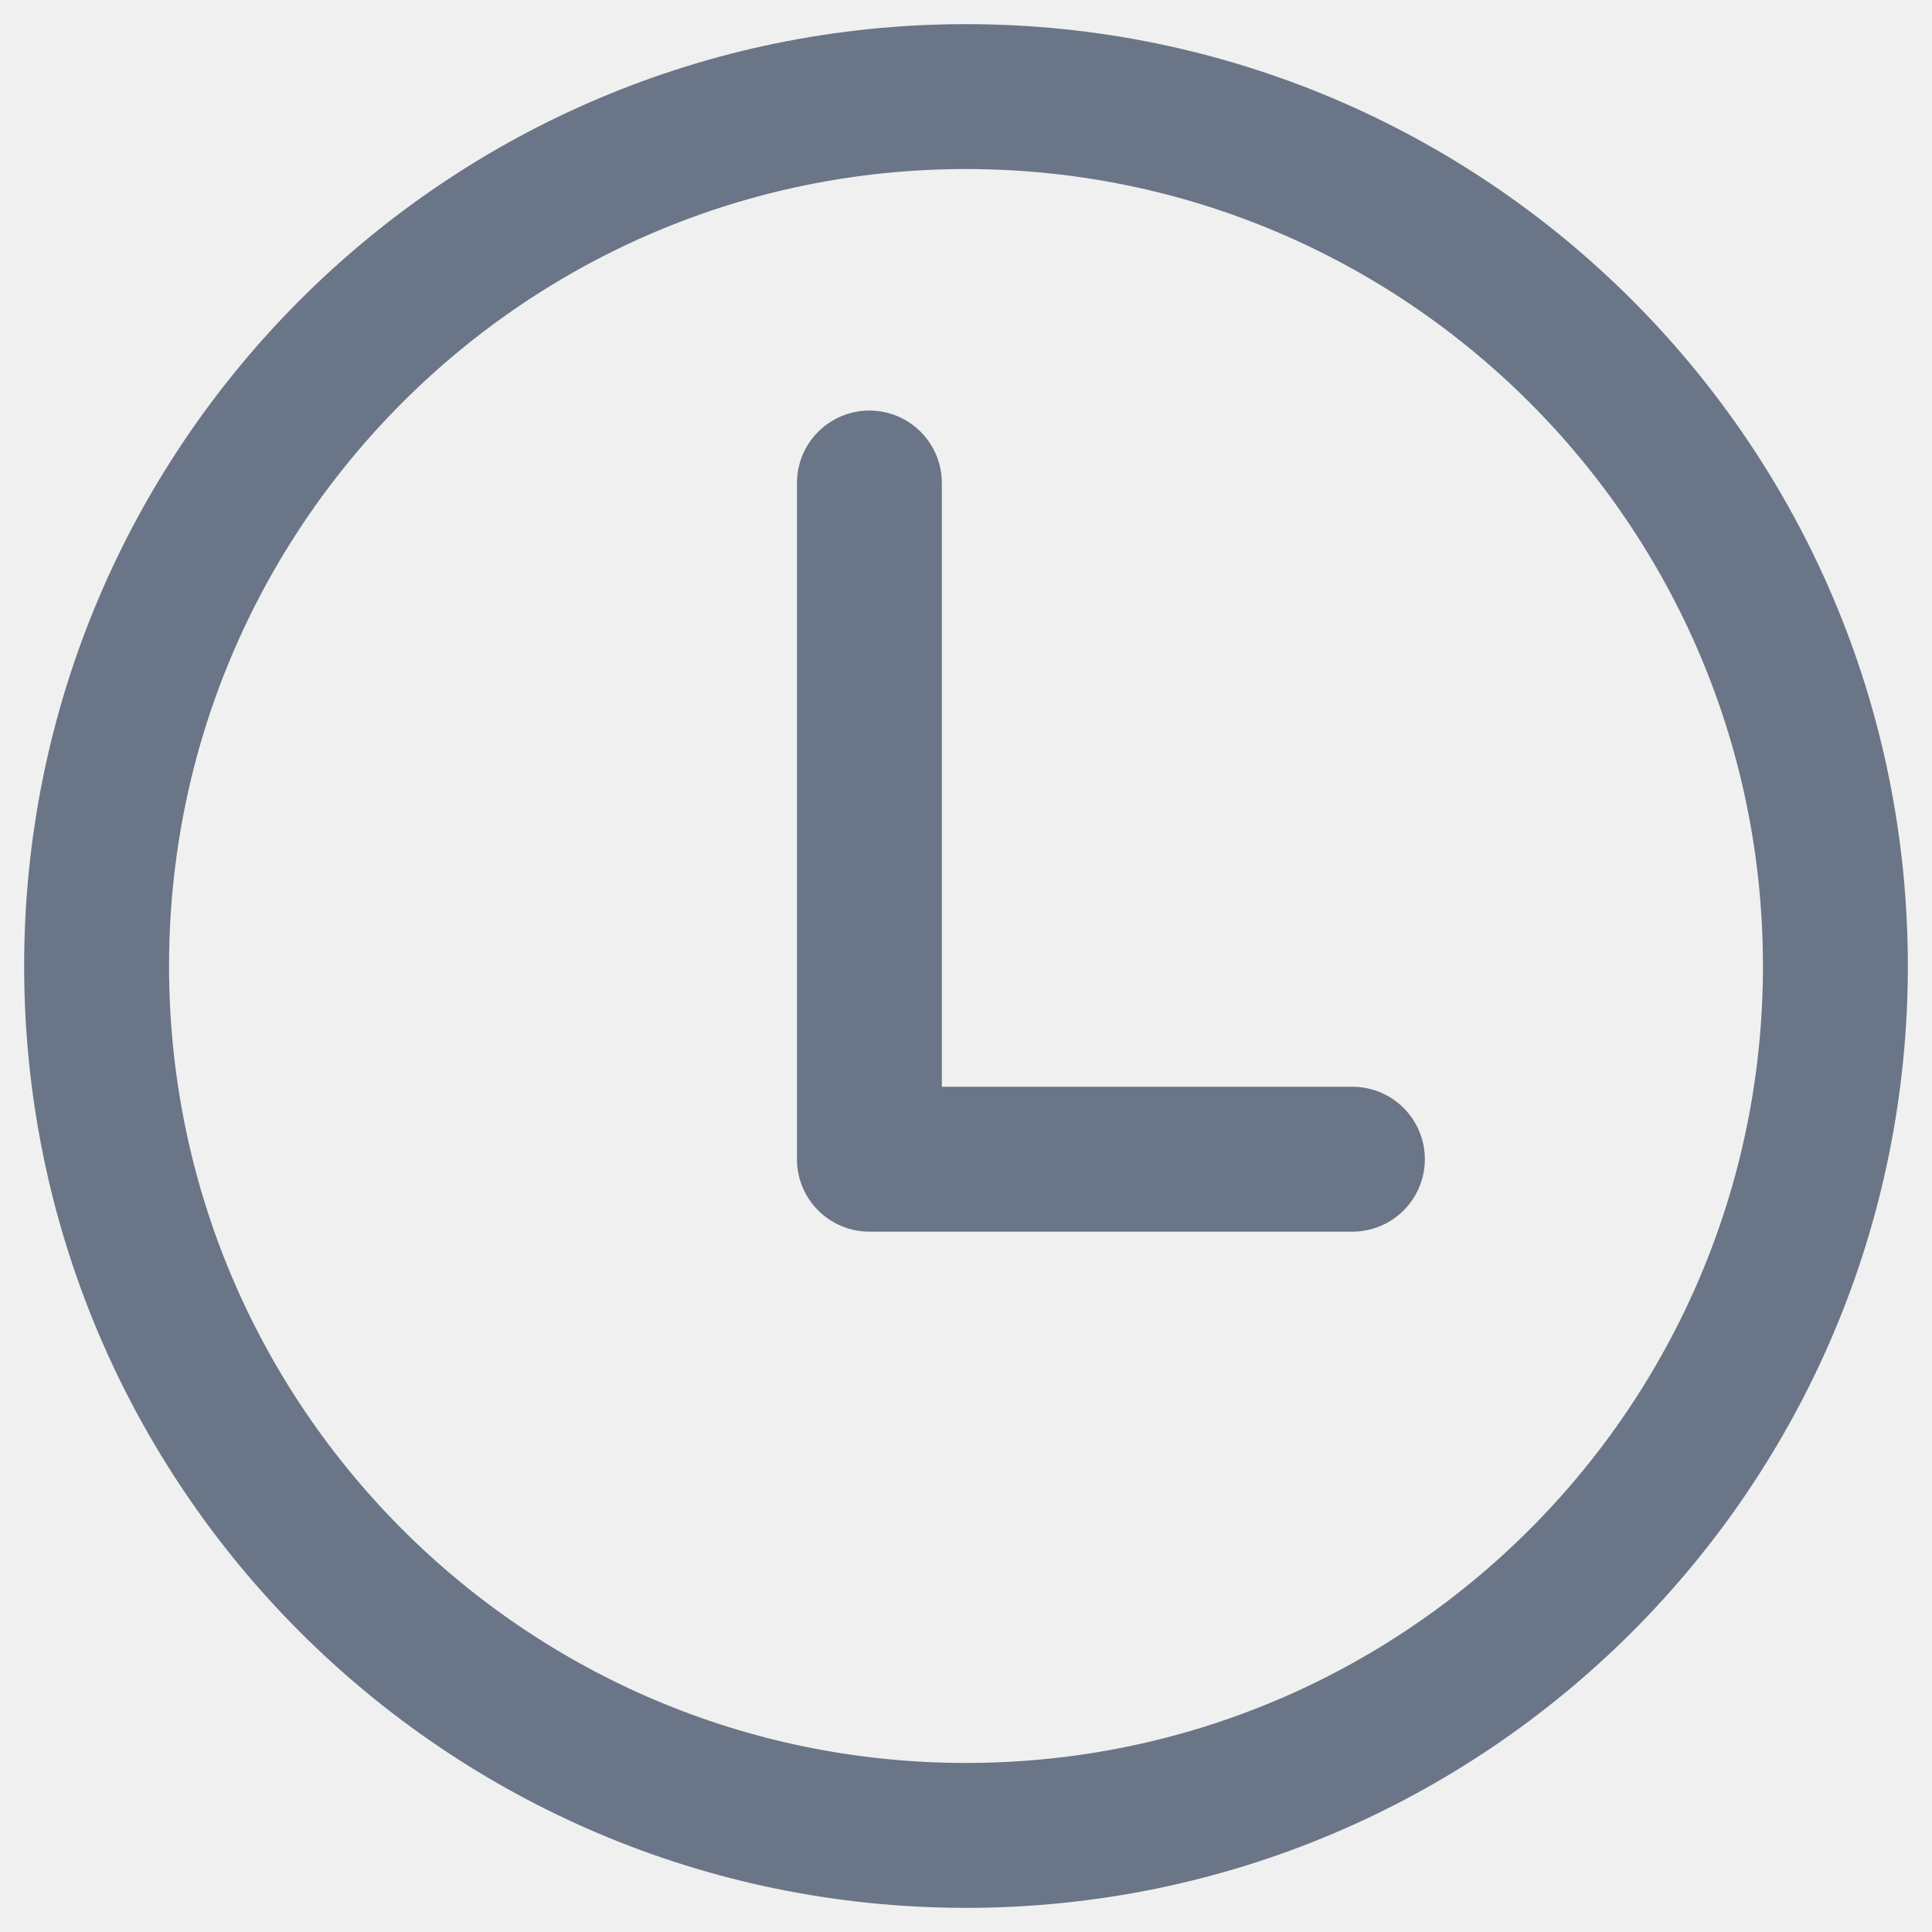
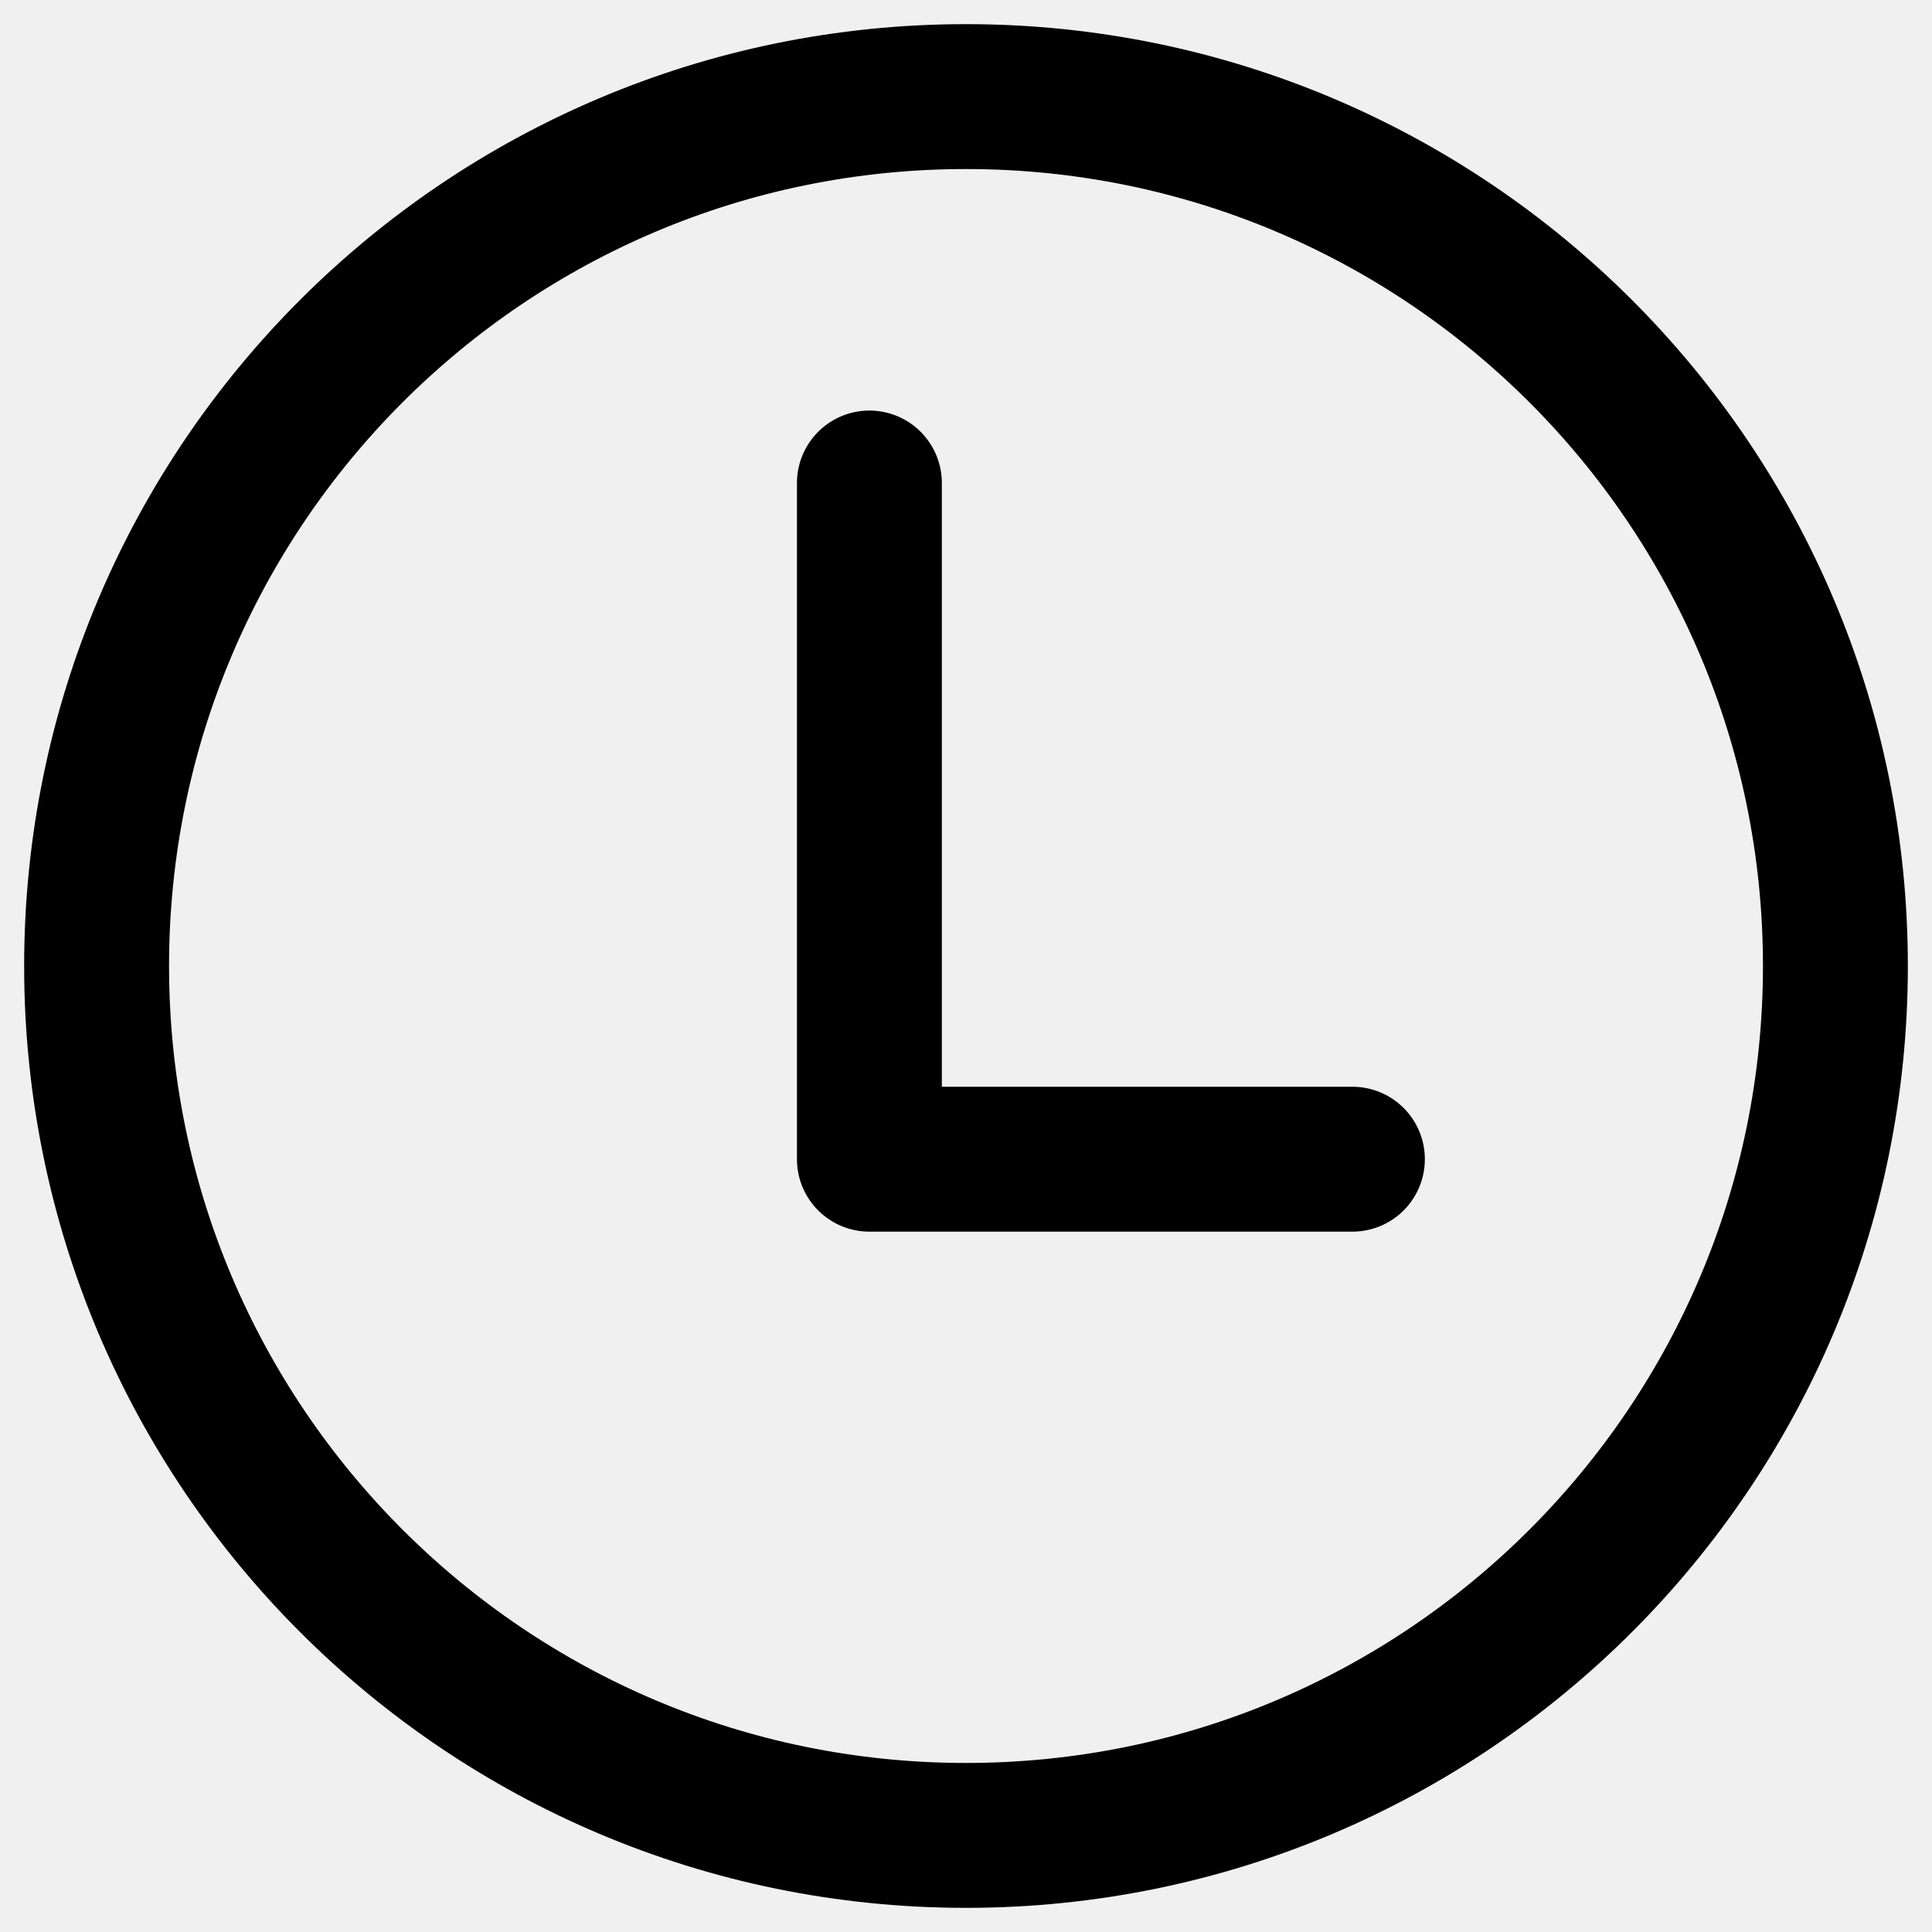
<svg xmlns="http://www.w3.org/2000/svg" width="20" height="20" viewBox="0 0 20 20" fill="none">
  <g clip-path="url(#clip0_13249_119215)">
-     <path d="M10 19C14.971 19 19 14.971 19 10C19 5.029 14.971 1 10 1C5.029 1 1 5.029 1 10C1 14.971 5.029 19 10 19Z" stroke="#6A7587" stroke-width="1.5" />
-     <path d="M9 5V12H14" stroke="#6A7587" stroke-width="1.5" stroke-linecap="round" stroke-linejoin="round" />
+     <path d="M10 19C14.971 19 19 14.971 19 10C19 5.029 14.971 1 10 1C5.029 1 1 5.029 1 10C1 14.971 5.029 19 10 19Z" stroke="currentColor" stroke-width="1.5" />
+     <path d="M9 5V12H14" stroke="currentColor" stroke-width="1.5" stroke-linecap="round" stroke-linejoin="round" />
  </g>
  <defs>
    <clipPath id="clip0_13249_119215">
      <rect width="20" height="20" fill="white" />
    </clipPath>
  </defs>
</svg>
